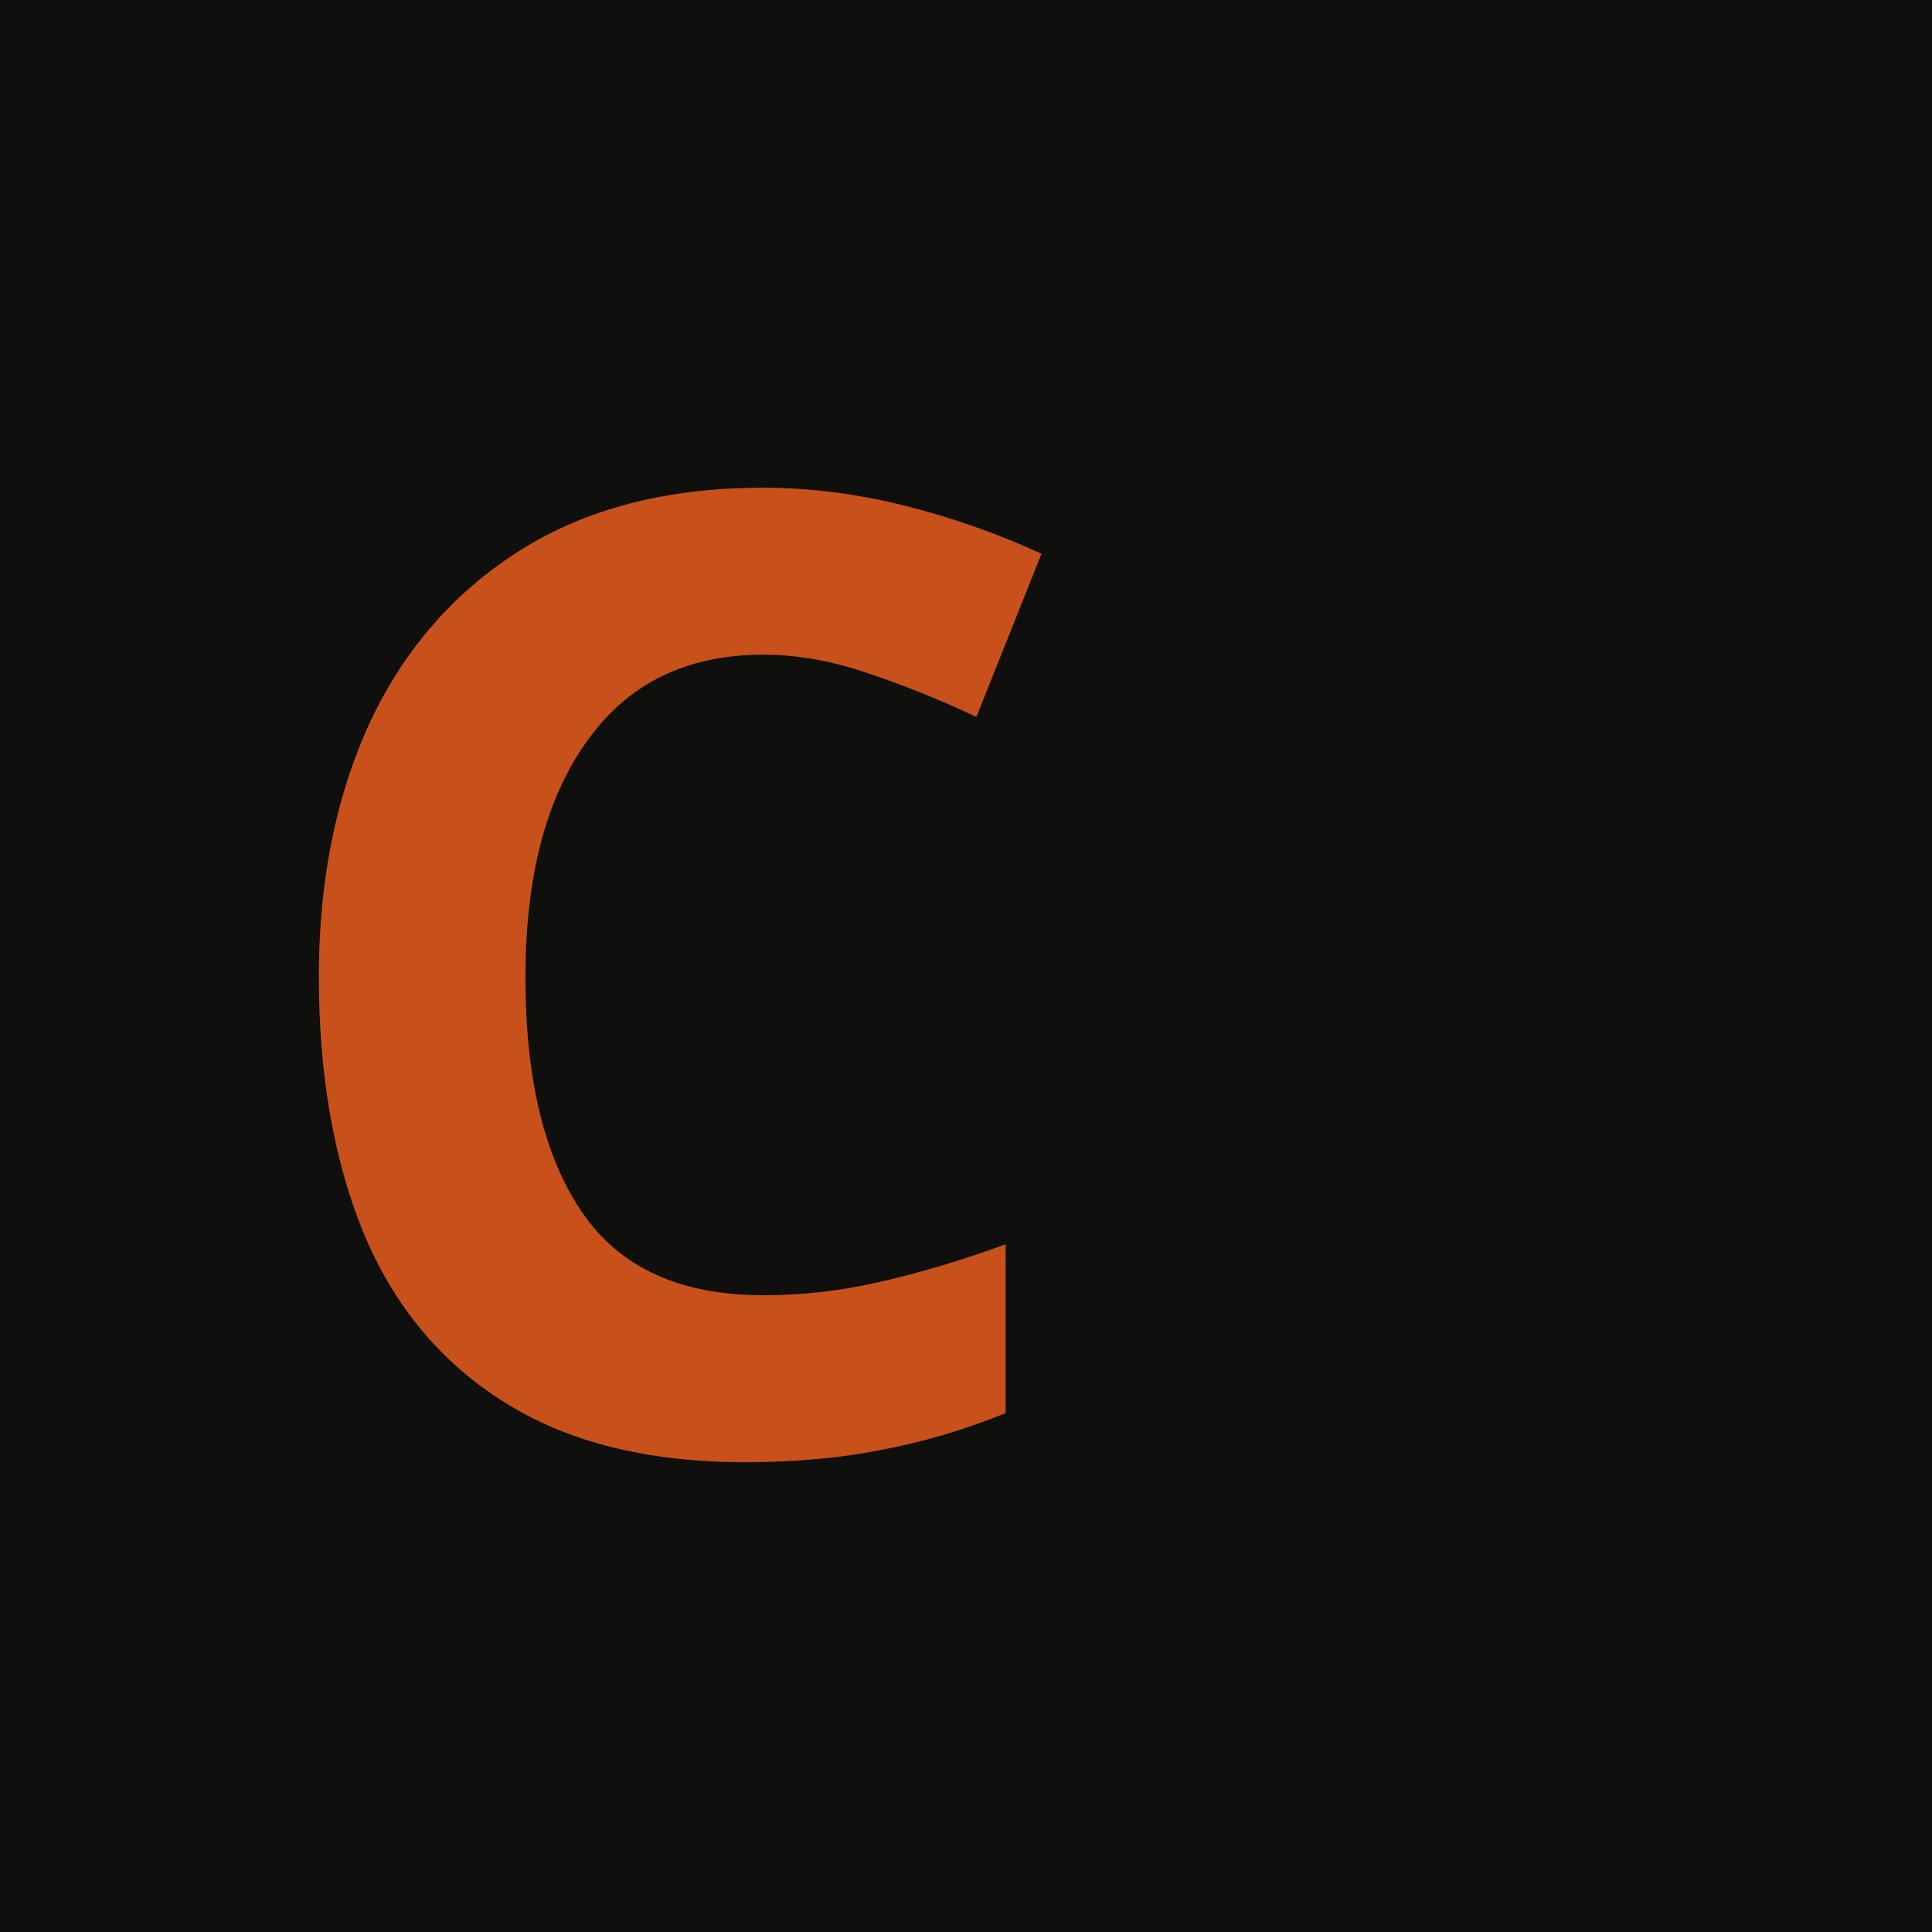
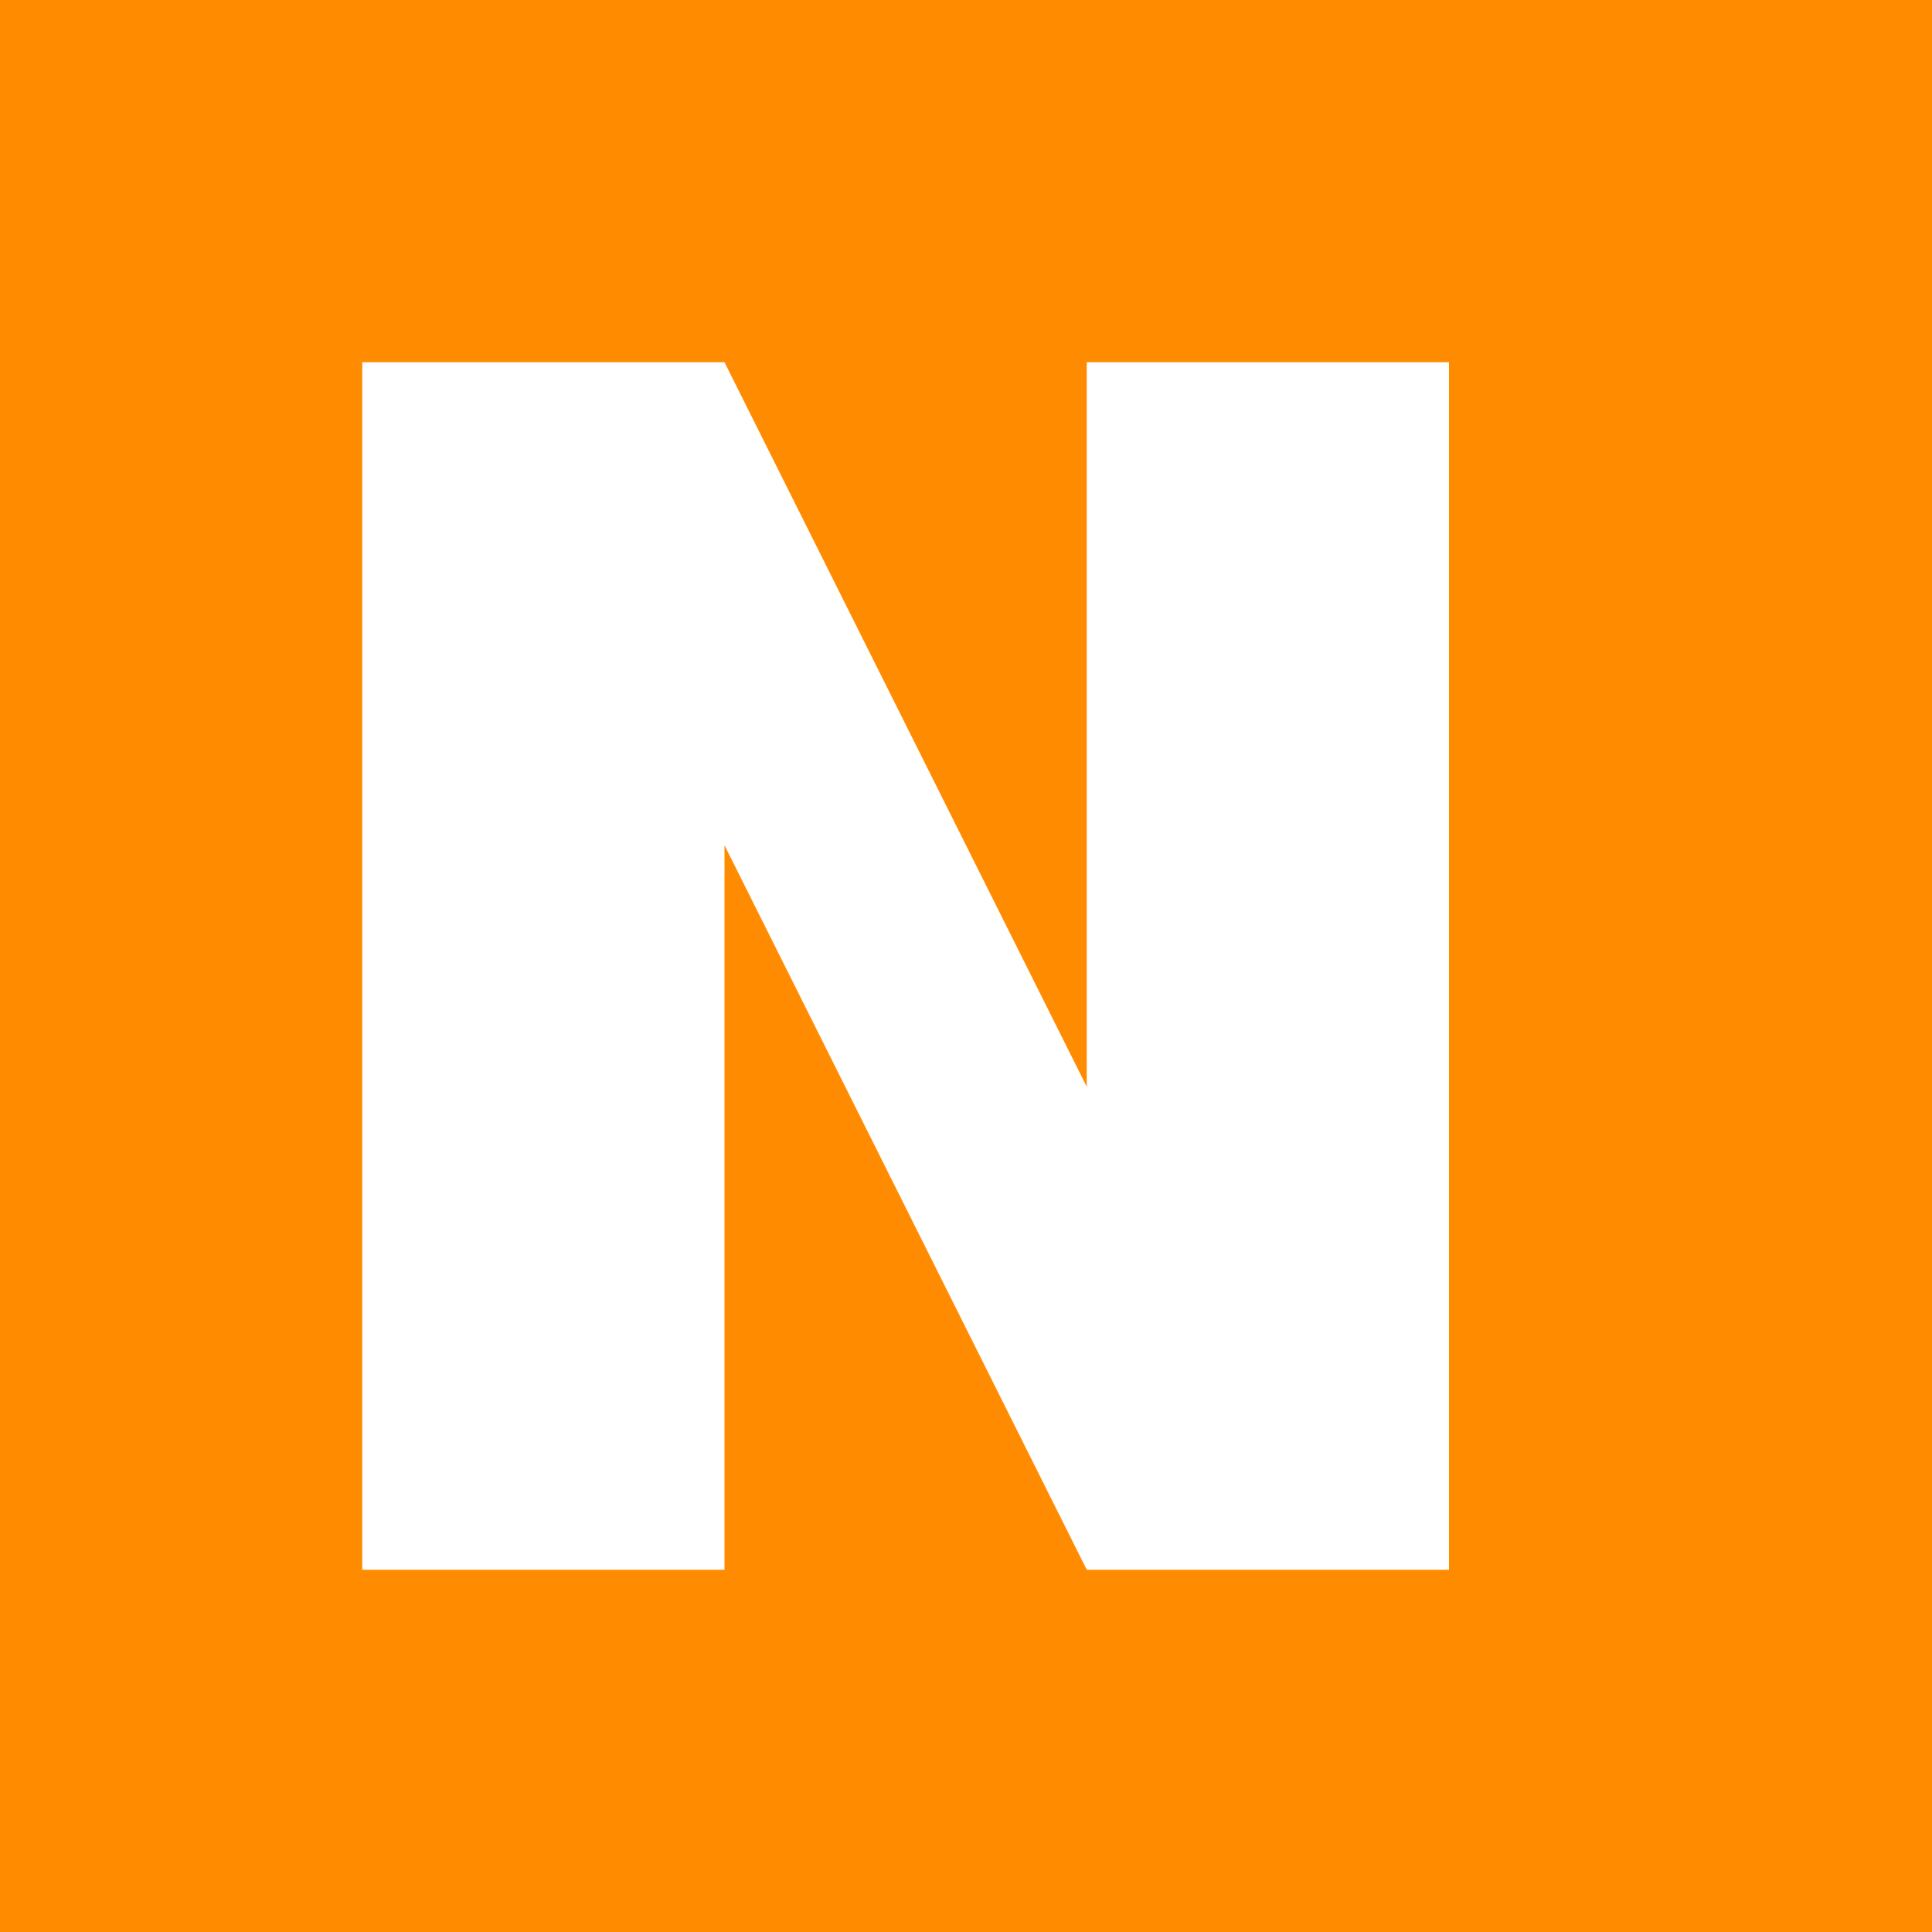
<svg xmlns="http://www.w3.org/2000/svg" viewBox="0 0 32 32" fill="none">
-   <rect width="32" height="32" fill="#0F0F0E" />
-   <text x="4" y="24" font-family="system-ui, sans-serif" font-size="22" font-weight="800" fill="#C8501A">C</text>
+   <rect width="32" height="32" fill="#FF8C00" />
+   <path d="M6 6 L6 26 L12 26 L12 14 L18 26 L24 26 L24 6 L18 6 L18 18 L12 6 Z" fill="white" />
</svg>
